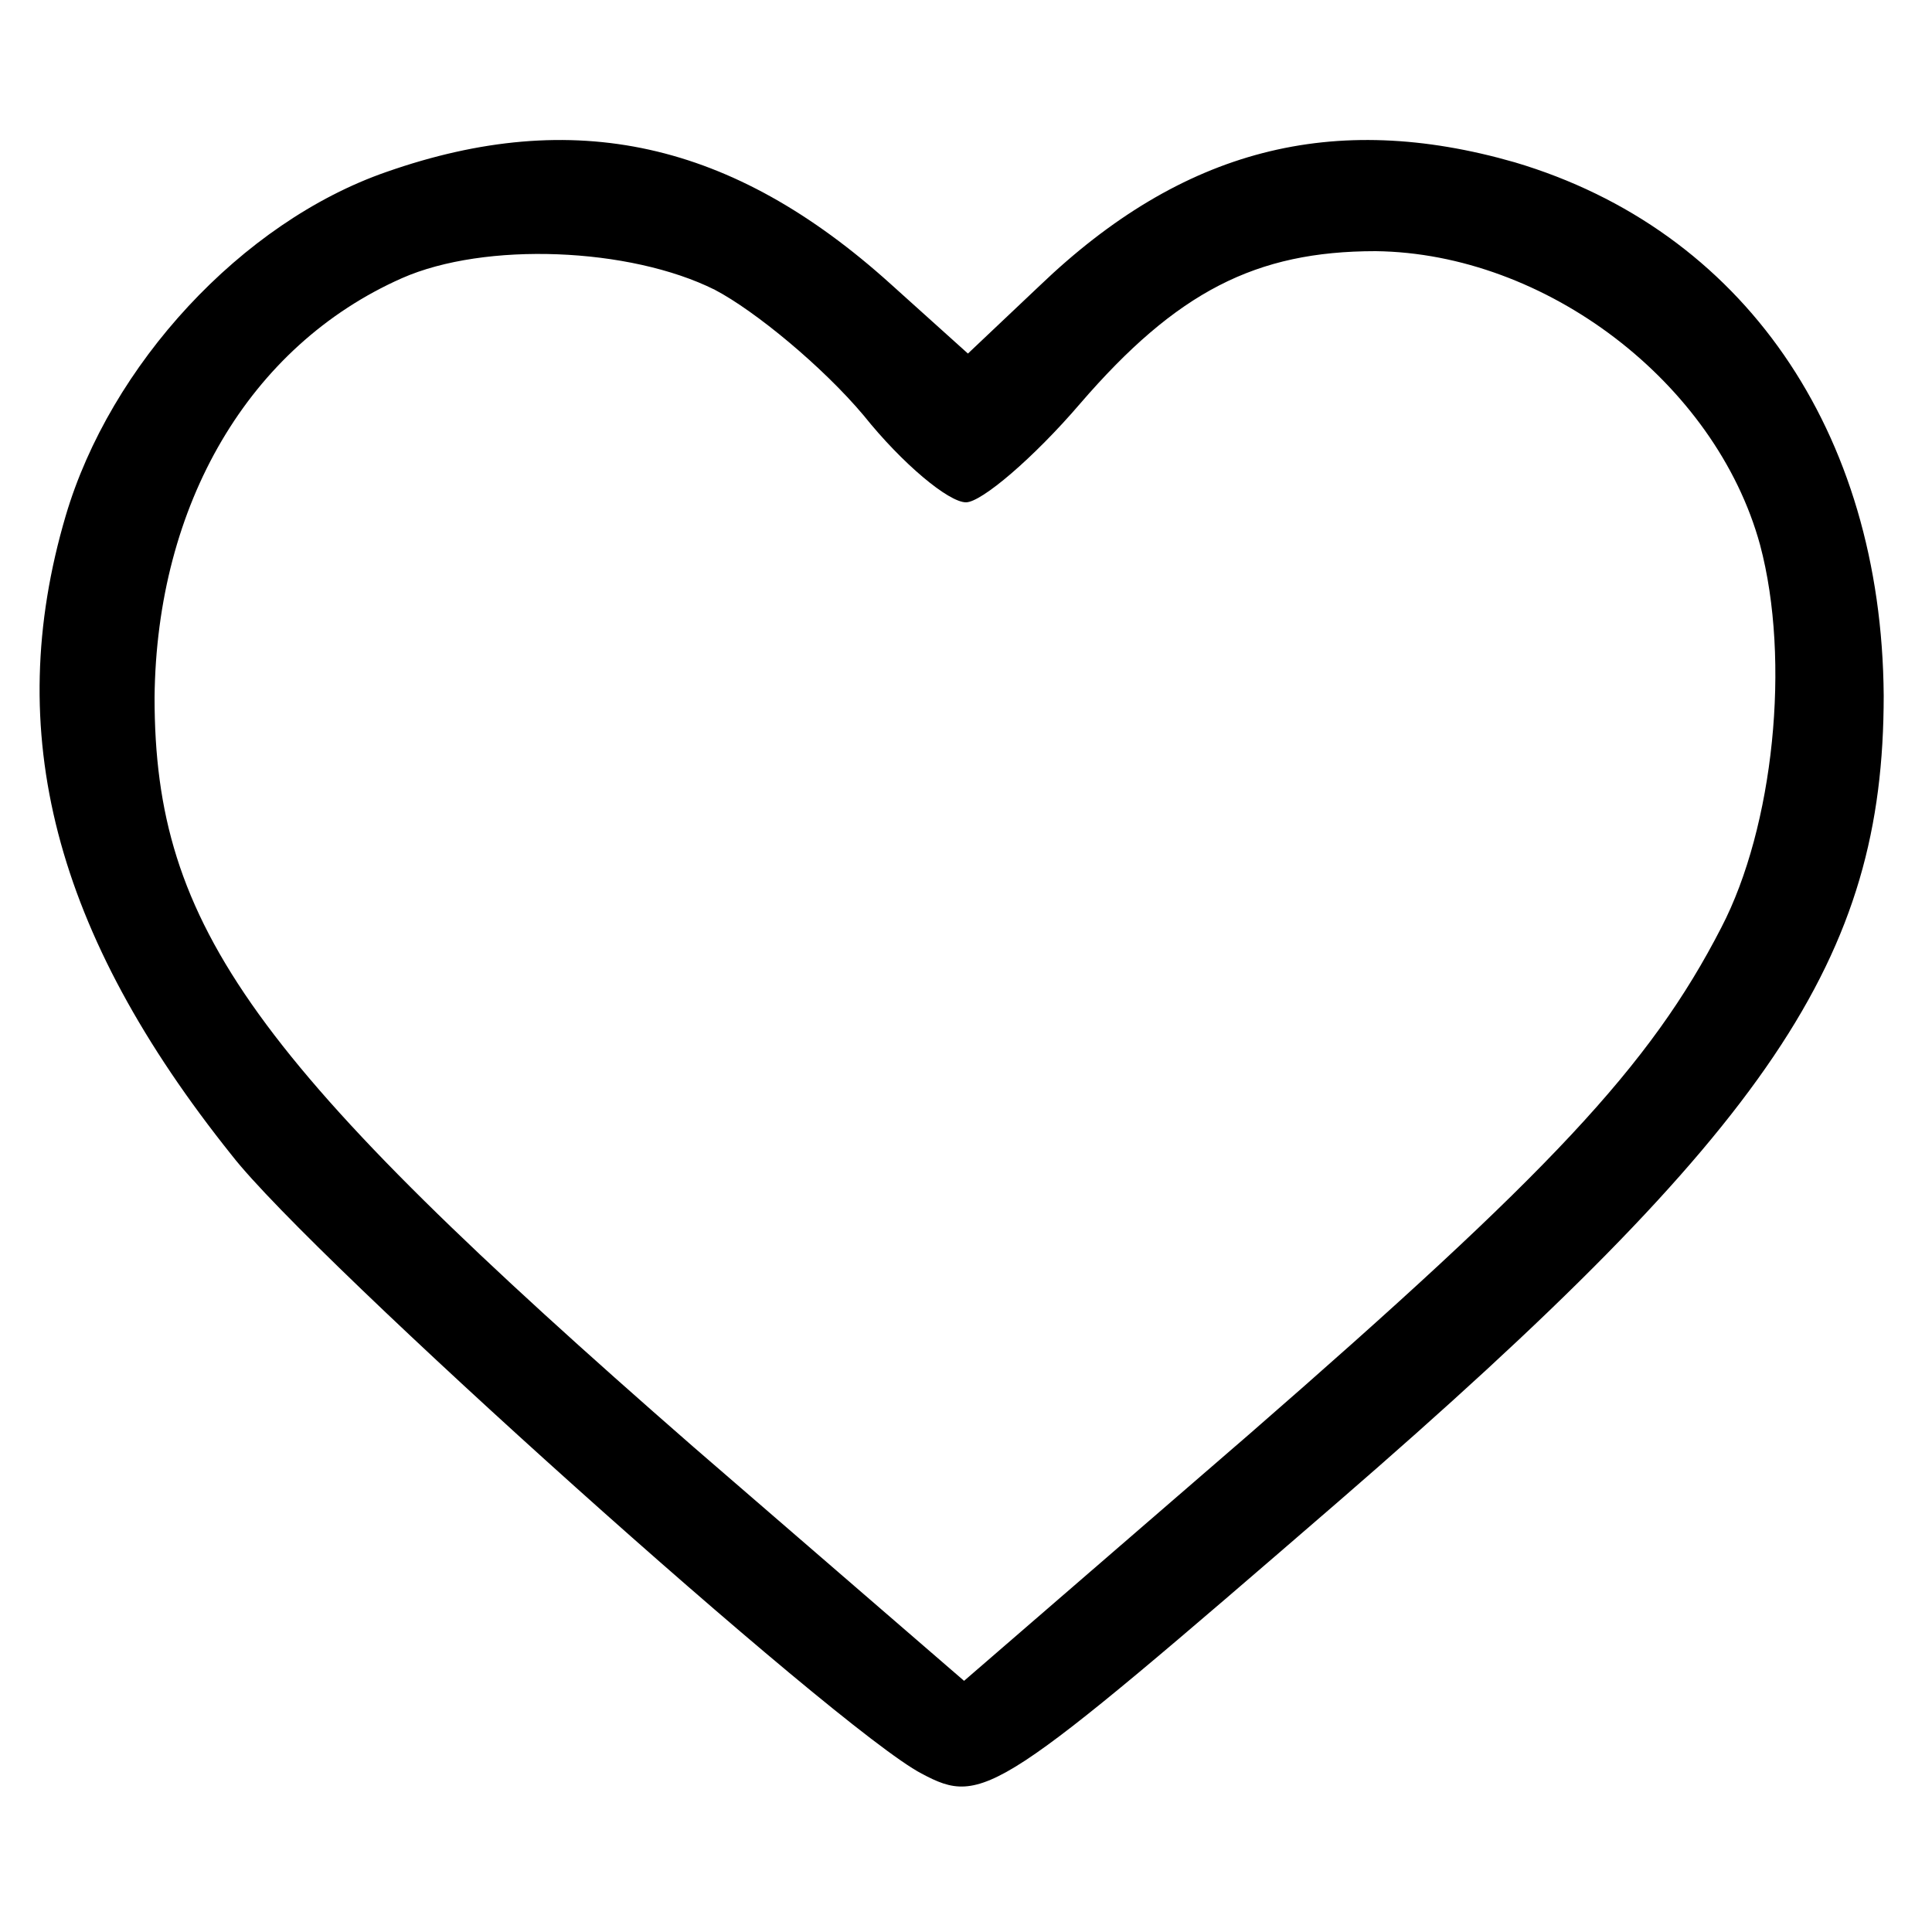
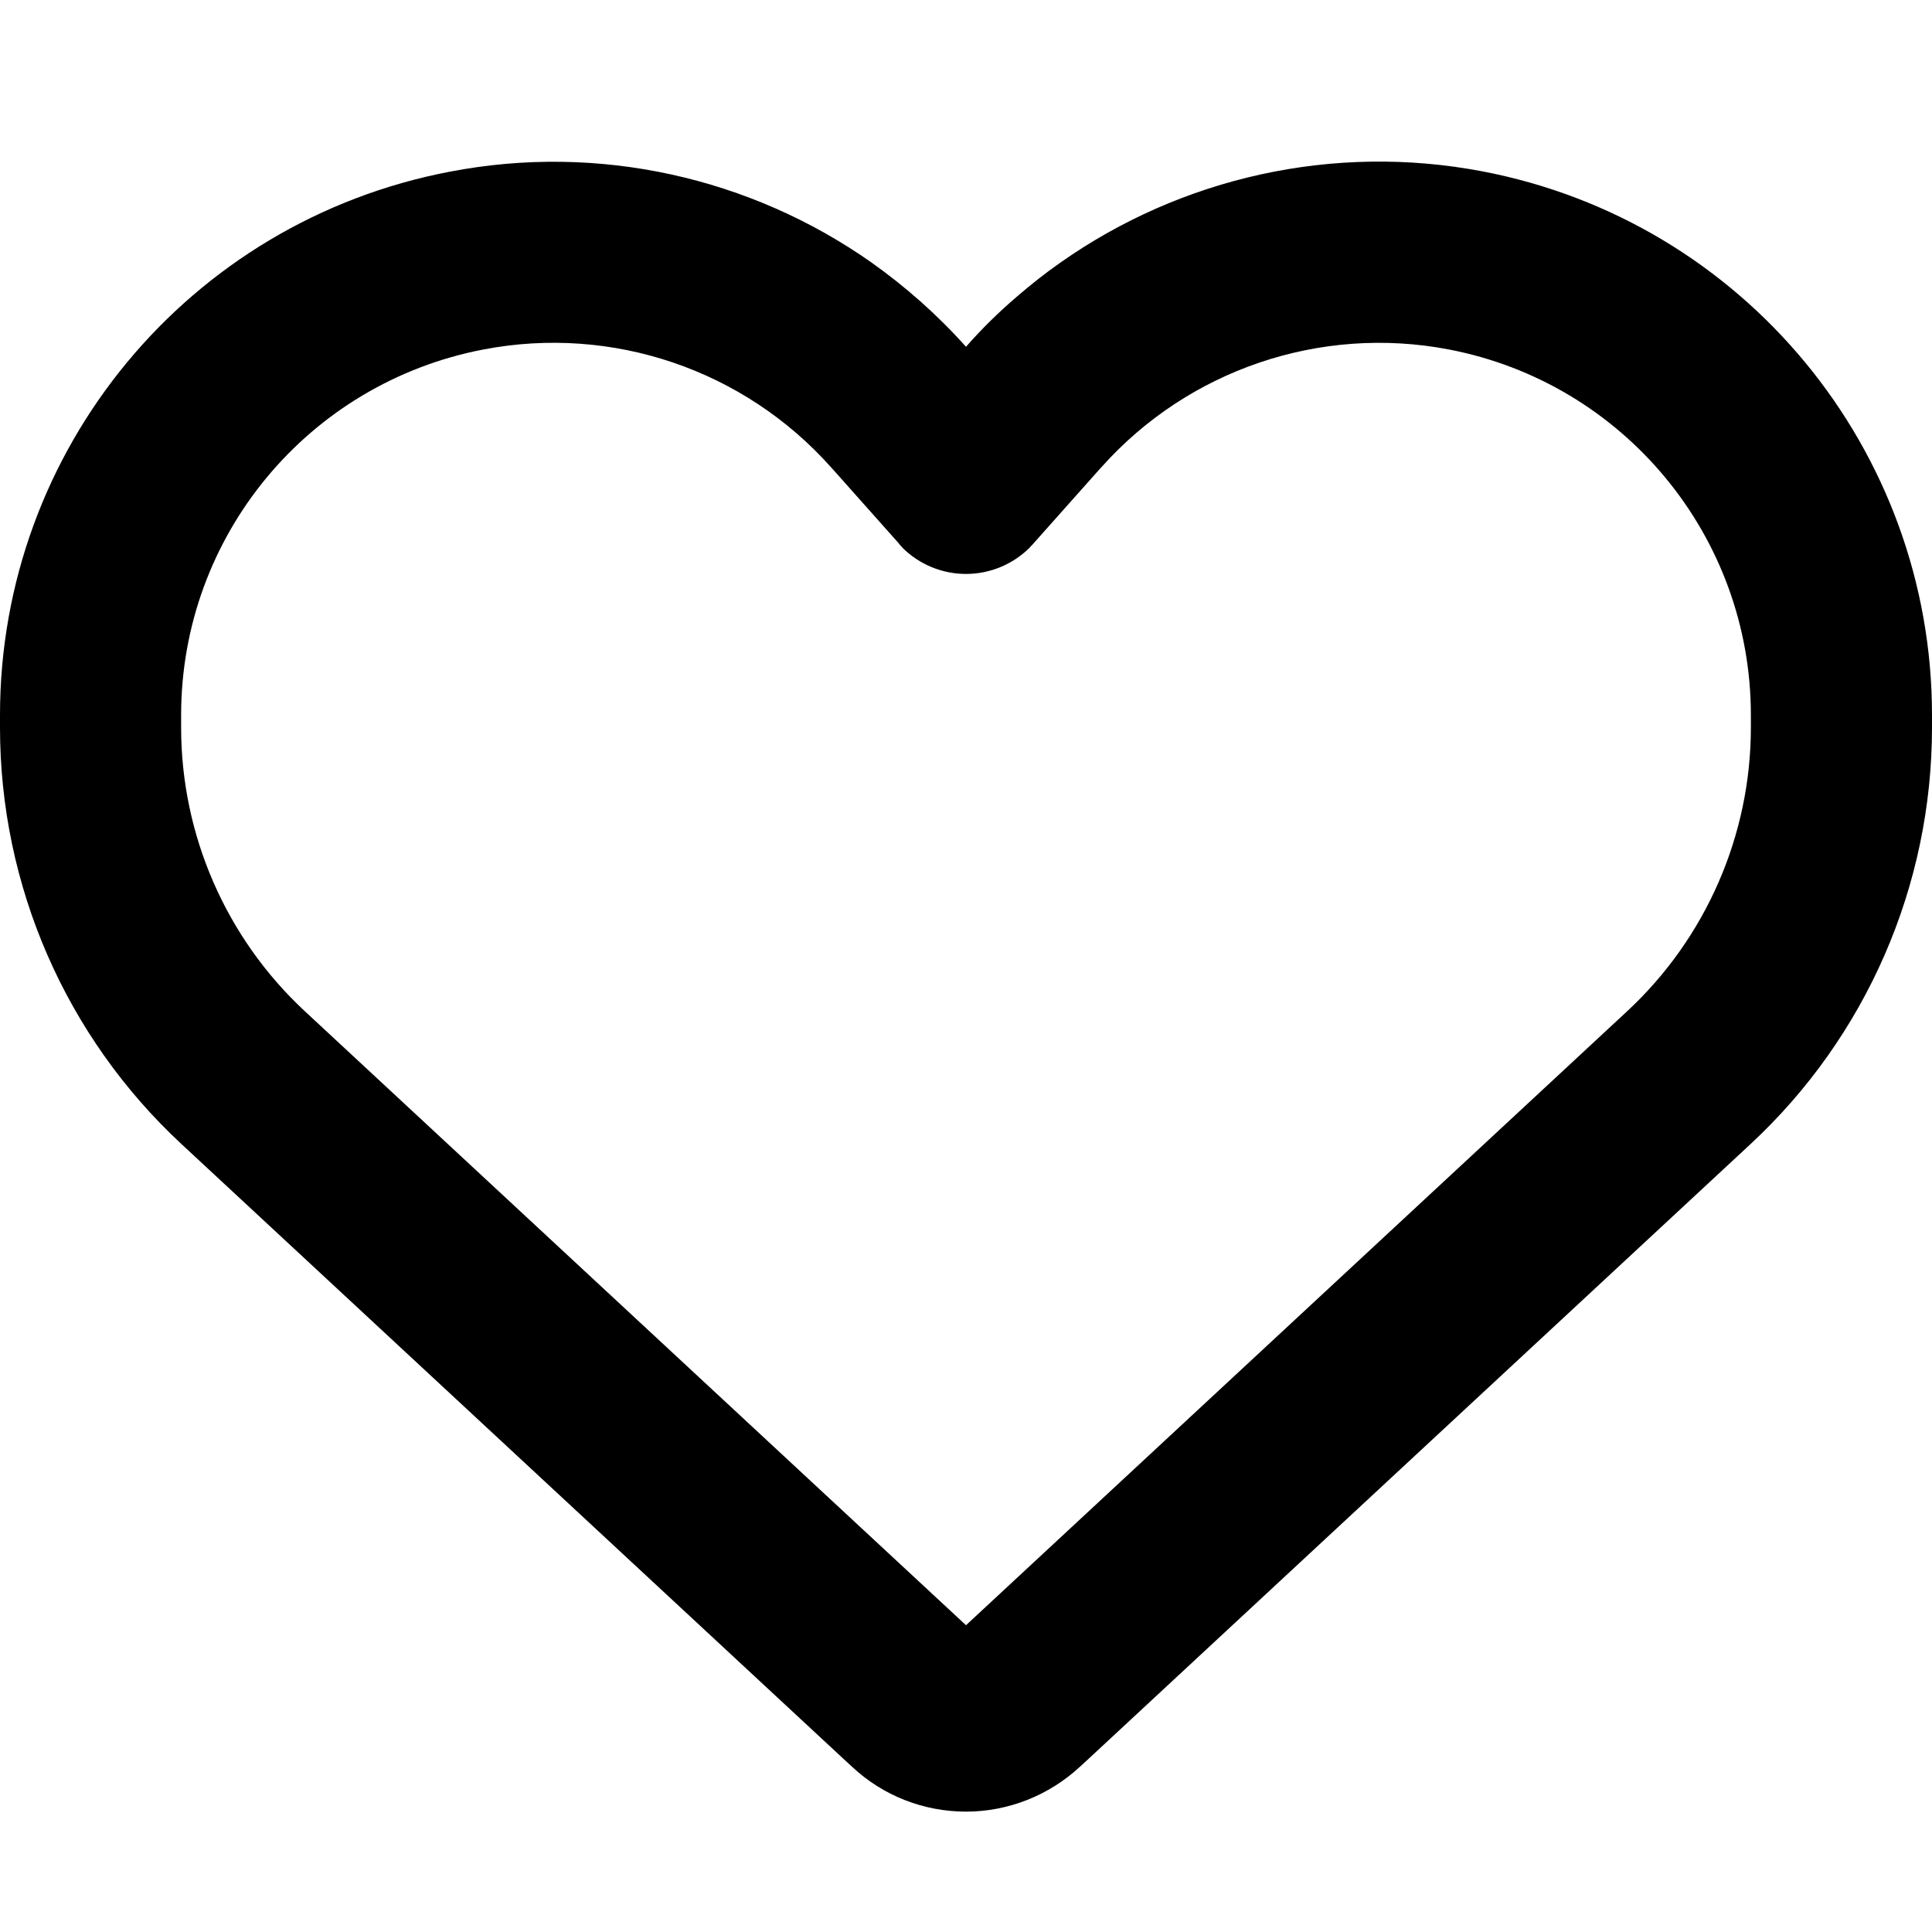
- <svg xmlns="http://www.w3.org/2000/svg" version="1.0" width="100pt" height="100pt" viewBox="0 0 100 100" preserveAspectRatio="xMidYMid meet">
-   <g transform="translate(0,100) scale(0.1,-0.1)" fill="#000000" stroke="none">
-     <path d="M200 911 c-75 -26 -143 -100 -166 -178 -33 -112 -6 -216 86 -331 42 -54 313 -297 357 -320 32 -17 39 -12 216 141 224 194 282 281 282 417 -1 137 -73 241 -191 276 -94 27 -172 7 -246 -64 l-37 -35 -40 36 c-82 74 -164 92 -261 58z m170 -61 c21 -11 56 -40 77 -65 20 -25 44 -45 53 -45 8 0 35 23 59 51 50 58 91 79 153 79 88 -1 176 -68 199 -152 16 -60 7 -146 -20 -198 -37 -72 -89 -127 -244 -262 l-148 -128 -140 121 c-228 199 -279 269 -279 388 1 100 49 182 128 217 43 19 118 16 162 -6z" />
-   </g>
+ <svg xmlns="http://www.w3.org/2000/svg" viewBox="0 0 512 512">
+   <path d="M225.8 468.2l-2.5-2.3L48.1 303.2C17.4 274.7 0 234.7 0 192.8v-3.3c0-70.4 50-130.8 119.2-144C158.6 37.9 198.9 47 231 69.6c9 6.4 17.4 13.8 25 22.3c4.2-4.8 8.7-9.2 13.5-13.3c3.7-3.2 7.5-6.2 11.5-9c0 0 0 0 0 0C313.1 47 353.4 37.9 392.8 45.4C462 58.6 512 119.1 512 189.5v3.3c0 41.9-17.4 81.9-48.1 110.4L288.7 465.9l-2.5 2.3c-8.2 7.6-19 11.9-30.2 11.9s-22-4.2-30.2-11.9zM239.1 145c-.4-.3-.7-.7-1-1.1l-17.8-20c0 0-.1-.1-.1-.1c0 0 0 0 0 0c-23.1-25.9-58-37.7-92-31.2C81.6 101.5 48 142.1 48 189.5v3.3c0 28.5 11.9 55.8 32.8 75.2L256 430.7 431.2 268c20.9-19.4 32.8-46.7 32.8-75.2v-3.3c0-47.3-33.6-88-80.1-96.9c-34-6.5-69 5.4-92 31.2c0 0 0 0-.1 .1s0 0-.1 .1l-17.8 20c-.3 .4-.7 .7-1 1.1c-4.5 4.5-10.6 7-16.9 7s-12.4-2.5-16.9-7z" />
</svg>
